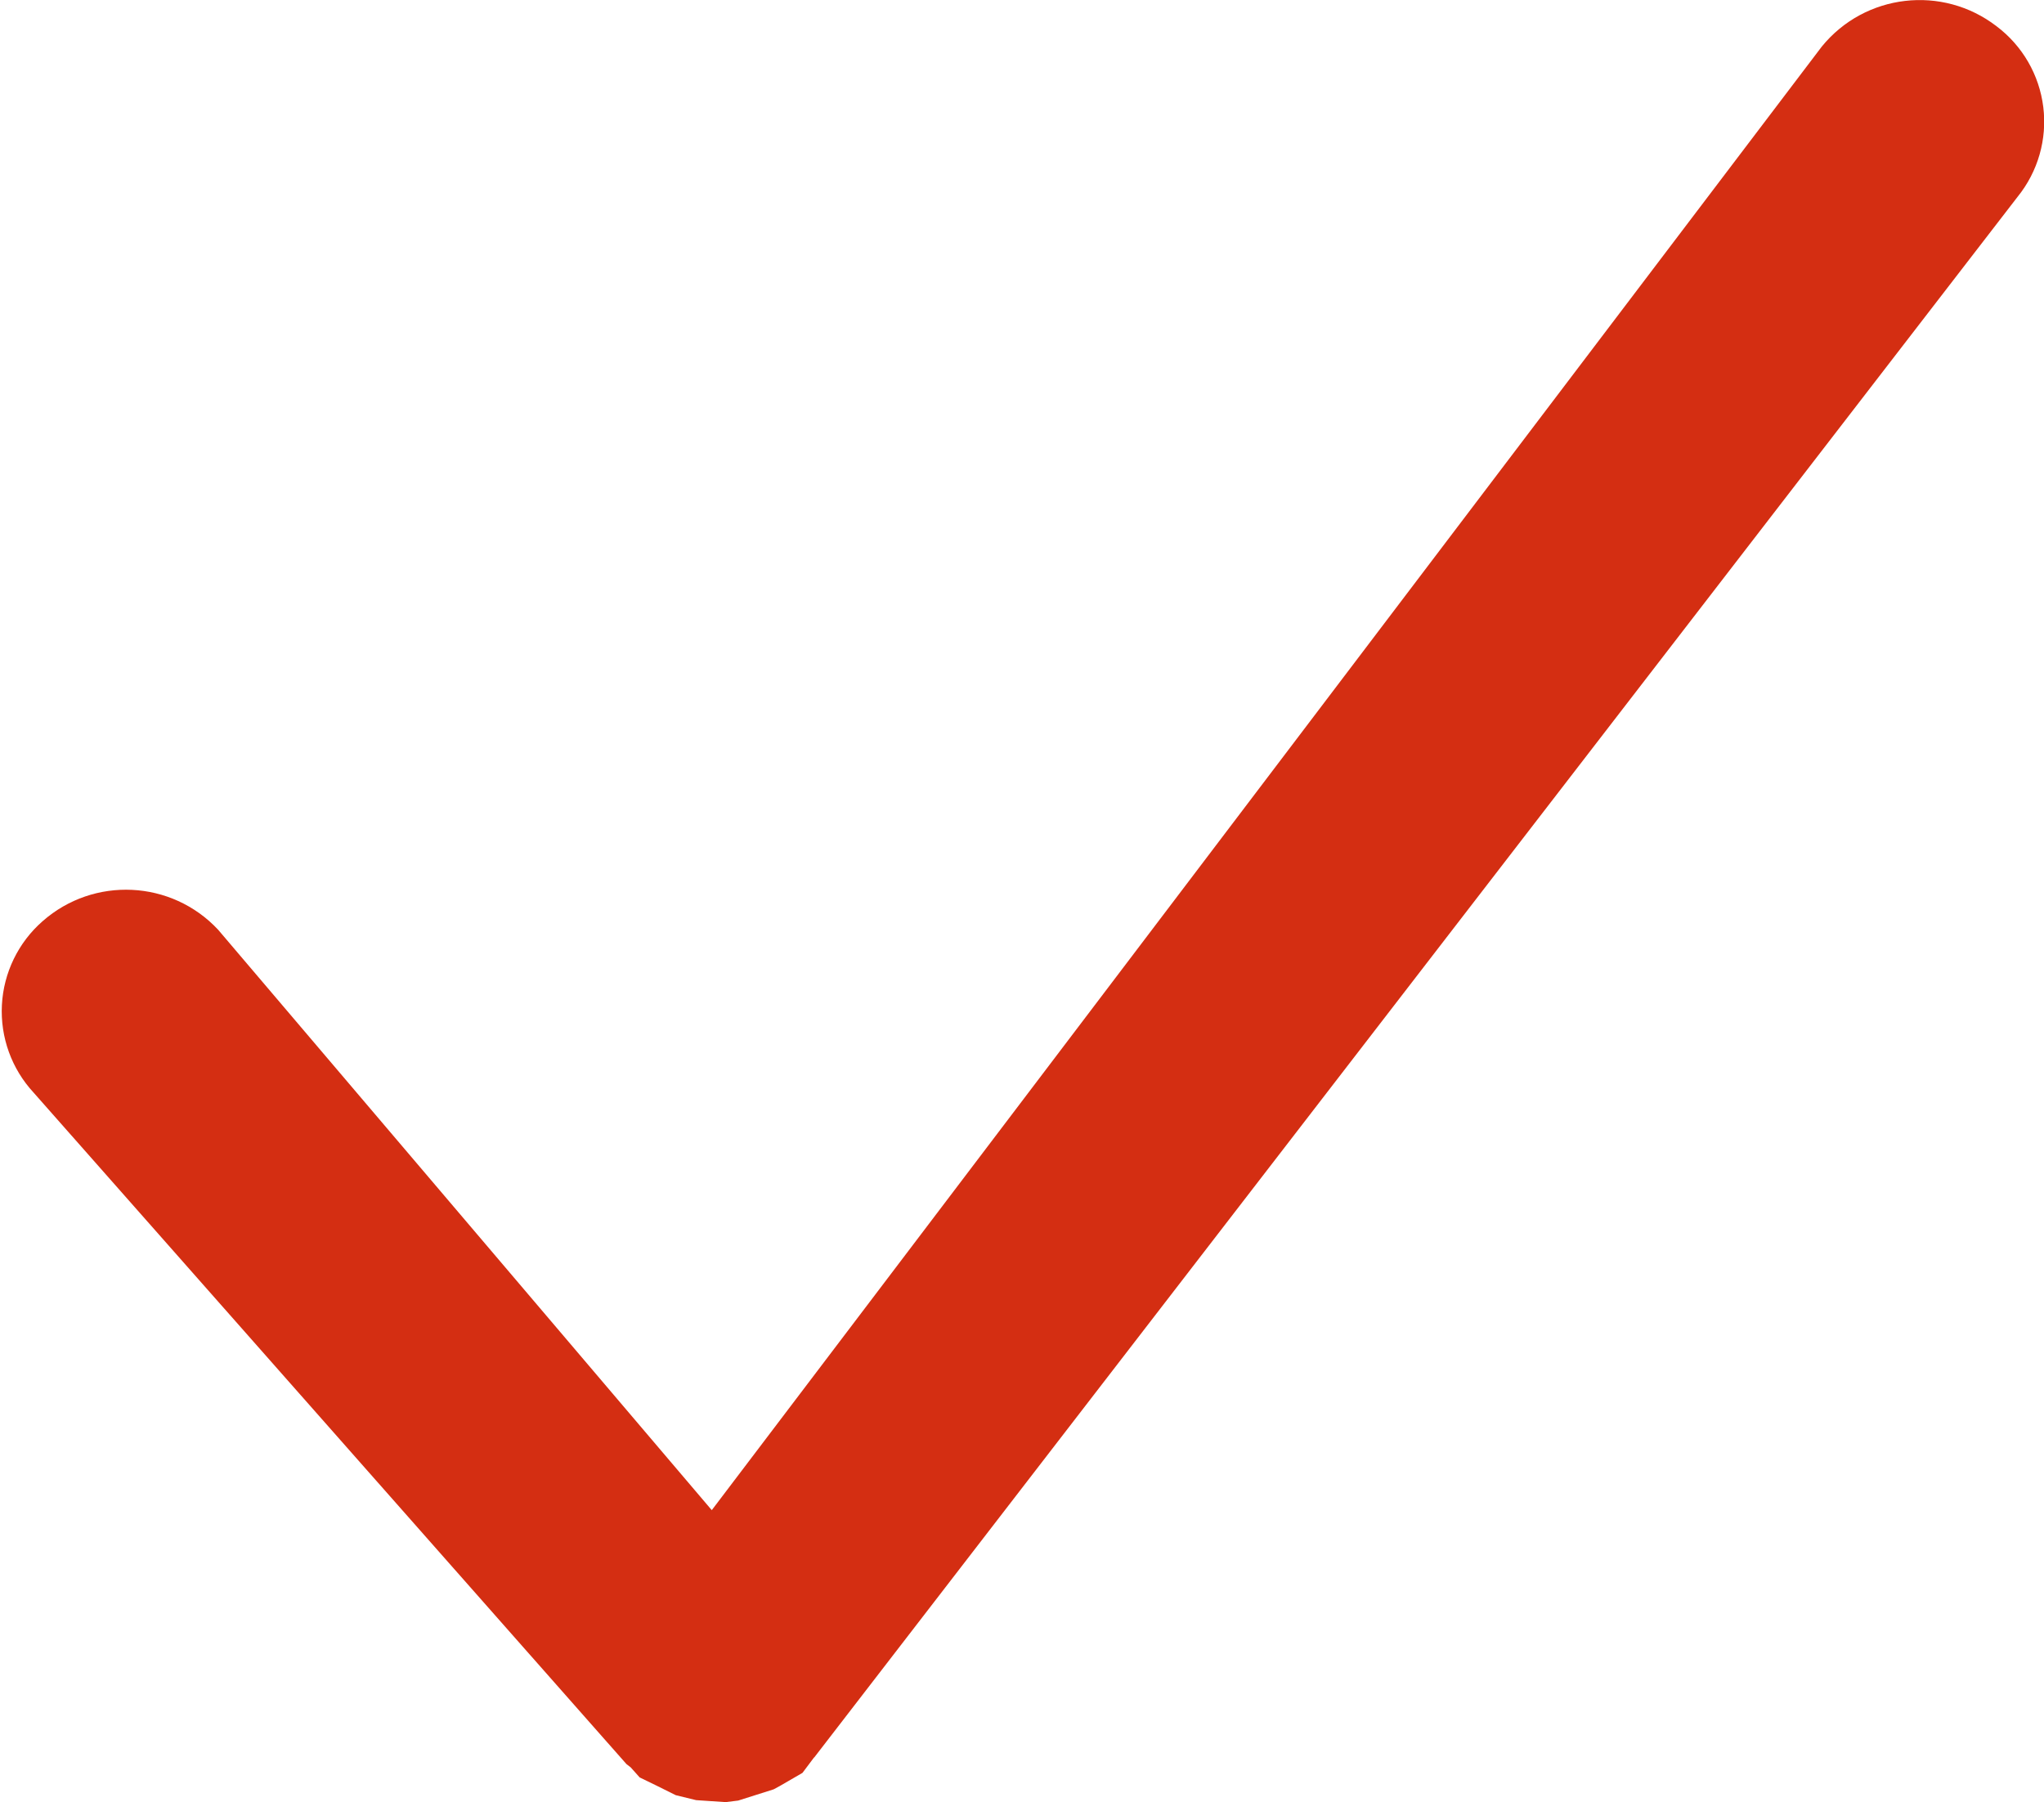
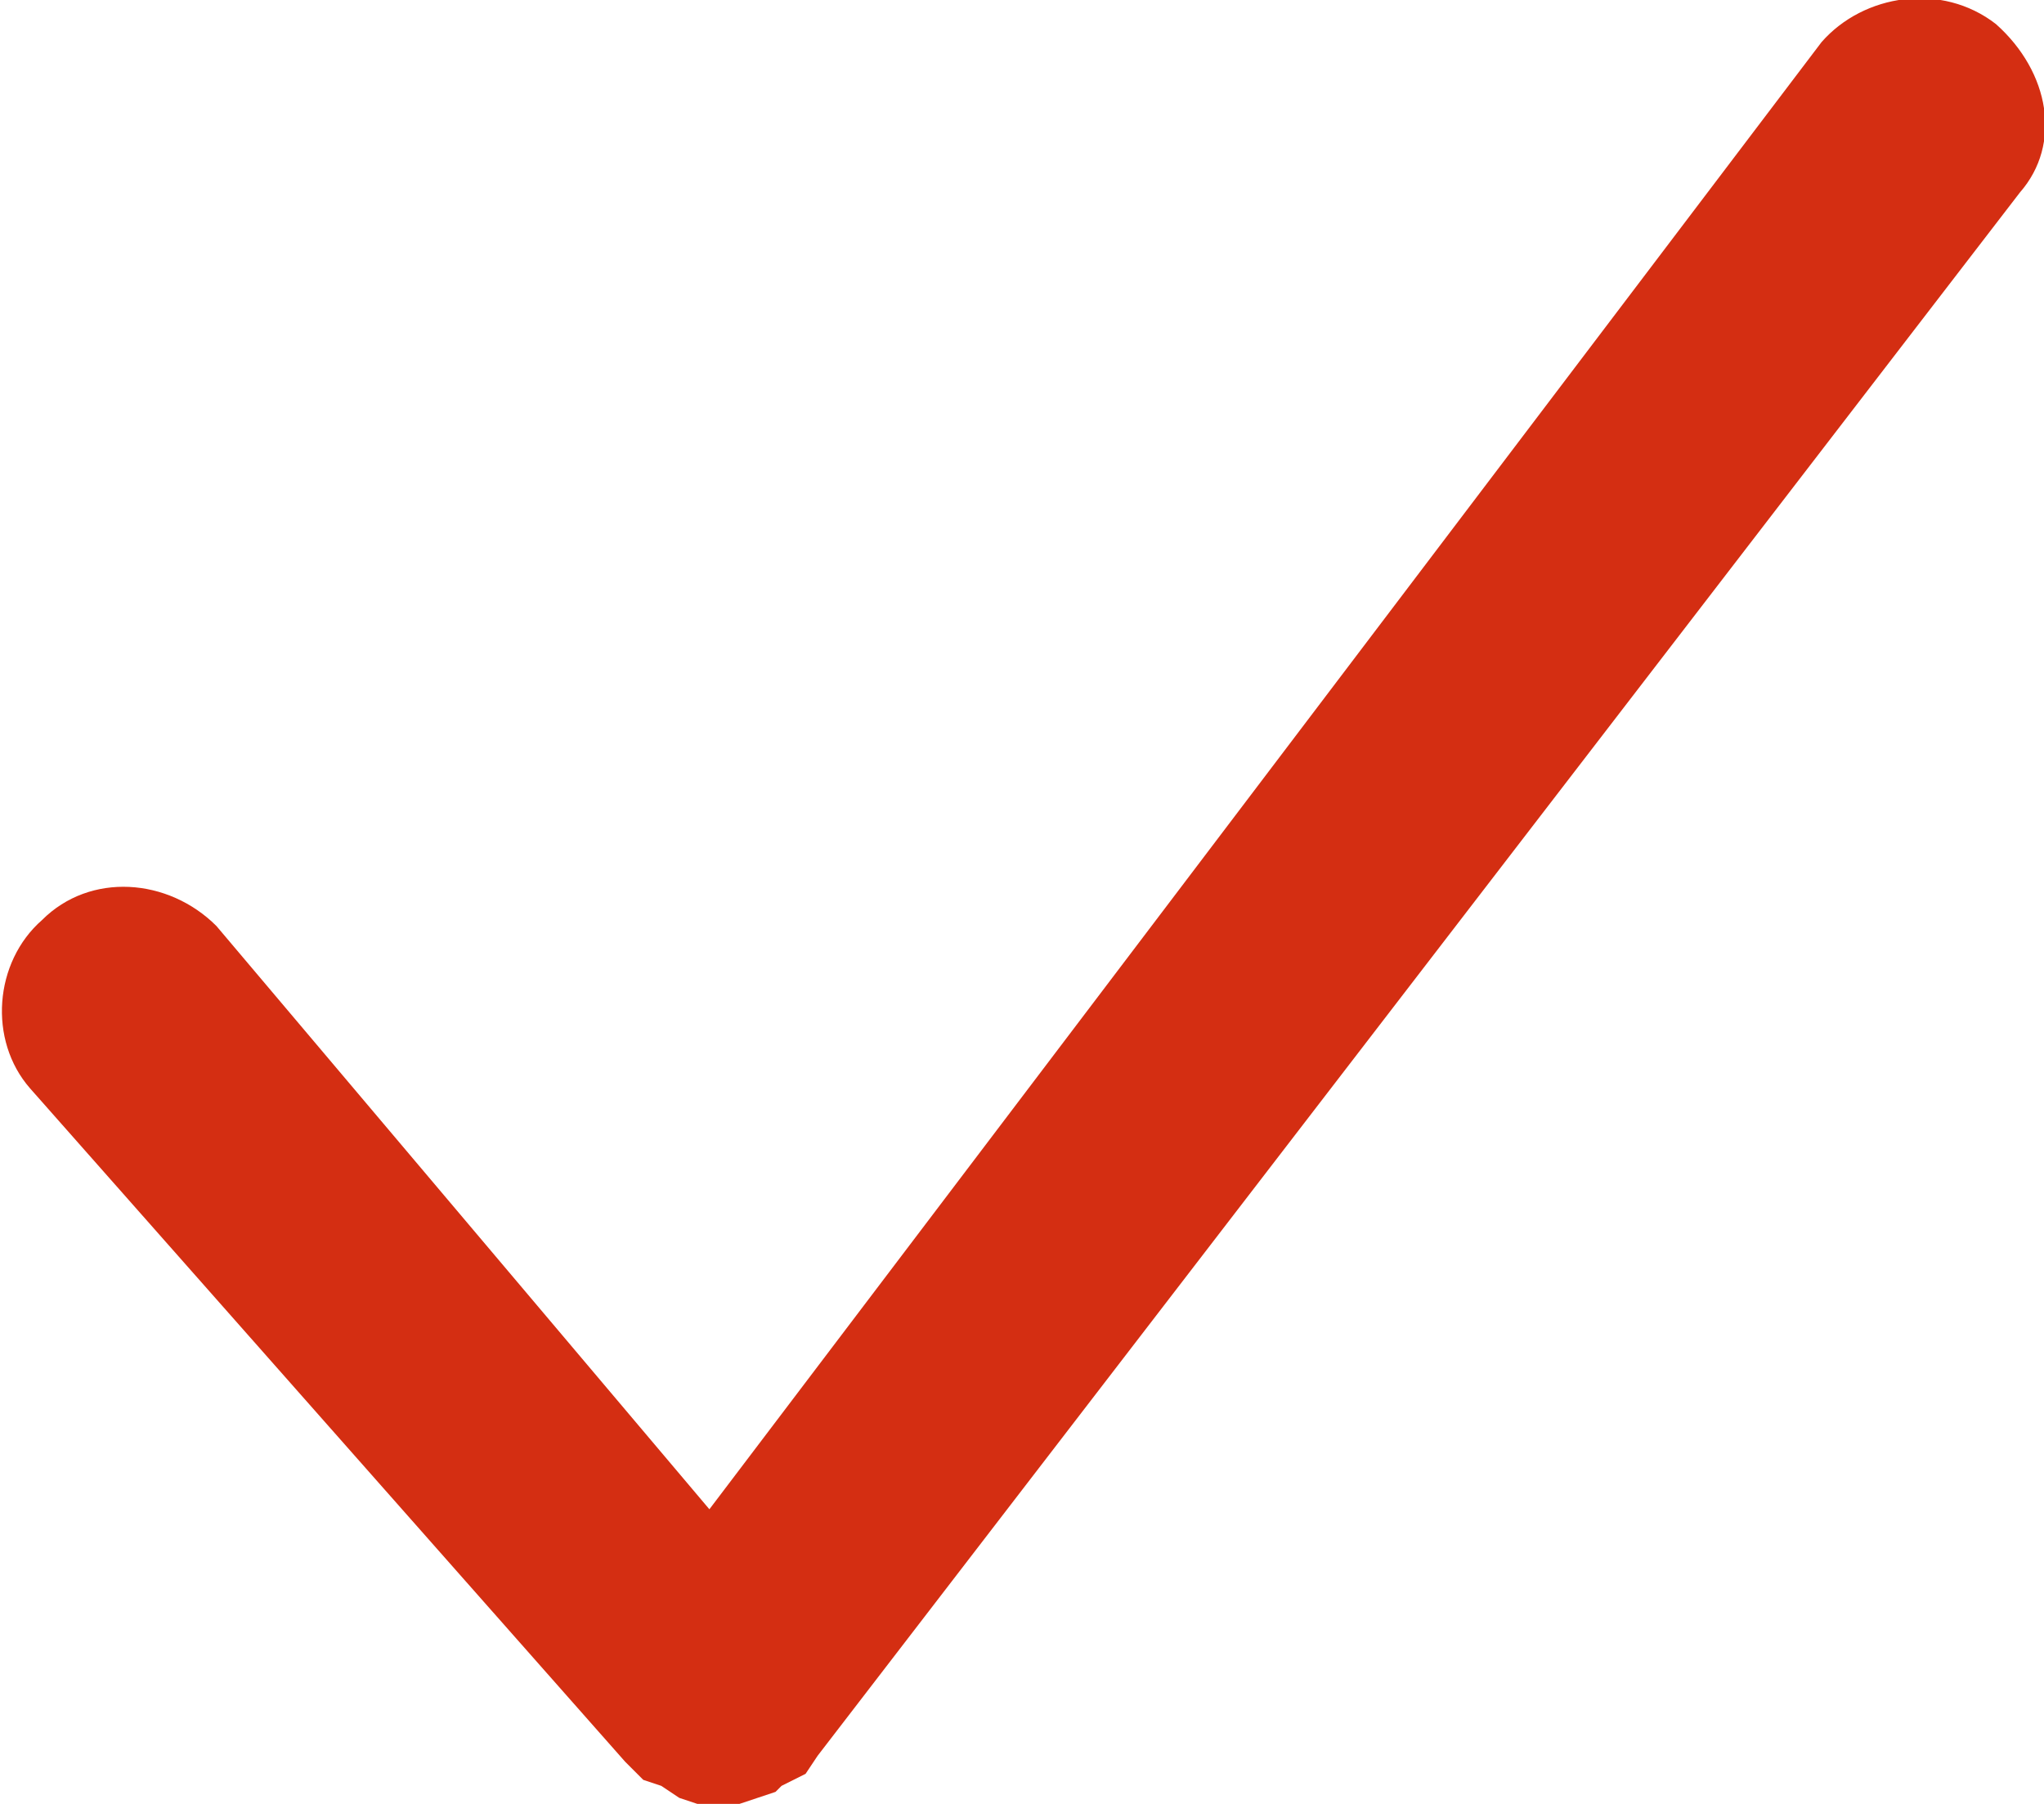
- <svg xmlns="http://www.w3.org/2000/svg" width="34.03" height="30" viewBox="0 0 34.03 30">
-   <defs>
-     <style>
-       .cls-1 {
-         fill: #d42e12;
-         fill-rule: evenodd;
-       }
-     </style>
-   </defs>
-   <path id="checkmark" class="cls-1" d="M1081.21,782.437a2.1,2.1,0,0,0-2.91.339l-18.48,24.366-8.22-9.665a2.1,2.1,0,0,0-2.92-.141,1.993,1.993,0,0,0-.15,2.855l9.87,11.179,0.07,0.054,0.15,0.168,0.27,0.131,0.33,0.164,0.34,0.083,0.49,0.033,0.21-.026,0.59-.187,0.1-.054,0.38-.22,0.19-.253,0.01-.009,20.03-25.977A1.988,1.988,0,0,0,1081.21,782.437Z" transform="translate(-1047.97 -782)" />
+ <svg xmlns="http://www.w3.org/2000/svg" version="1.1" id="Layer_1" x="0px" y="0px" viewBox="0 0 34 30" style="enable-background:new 0 0 34 30;" xml:space="preserve">
+   <style type="text/css">
+ 	.st0{fill:#D42E12;}
+ </style>
+   <path class="st0" d="M33.2,0.4c-0.9-0.7-2.2-0.5-2.9,0.3L11.8,25.1l-8.2-9.7c-0.8-0.8-2.1-0.9-2.9-0.1c-0.8,0.7-0.9,2-0.2,2.8  c0,0,0,0,0,0l9.9,11.2l0.1,0.1l0.2,0.2l0.3,0.1l0.3,0.2l0.3,0.1l0.5,0l0.2,0l0.6-0.2l0.1-0.1l0.4-0.2l0.2-0.3l0,0l20-26  C34.3,2.4,34.1,1.2,33.2,0.4C33.3,0.5,33.3,0.5,33.2,0.4z" />
</svg>
